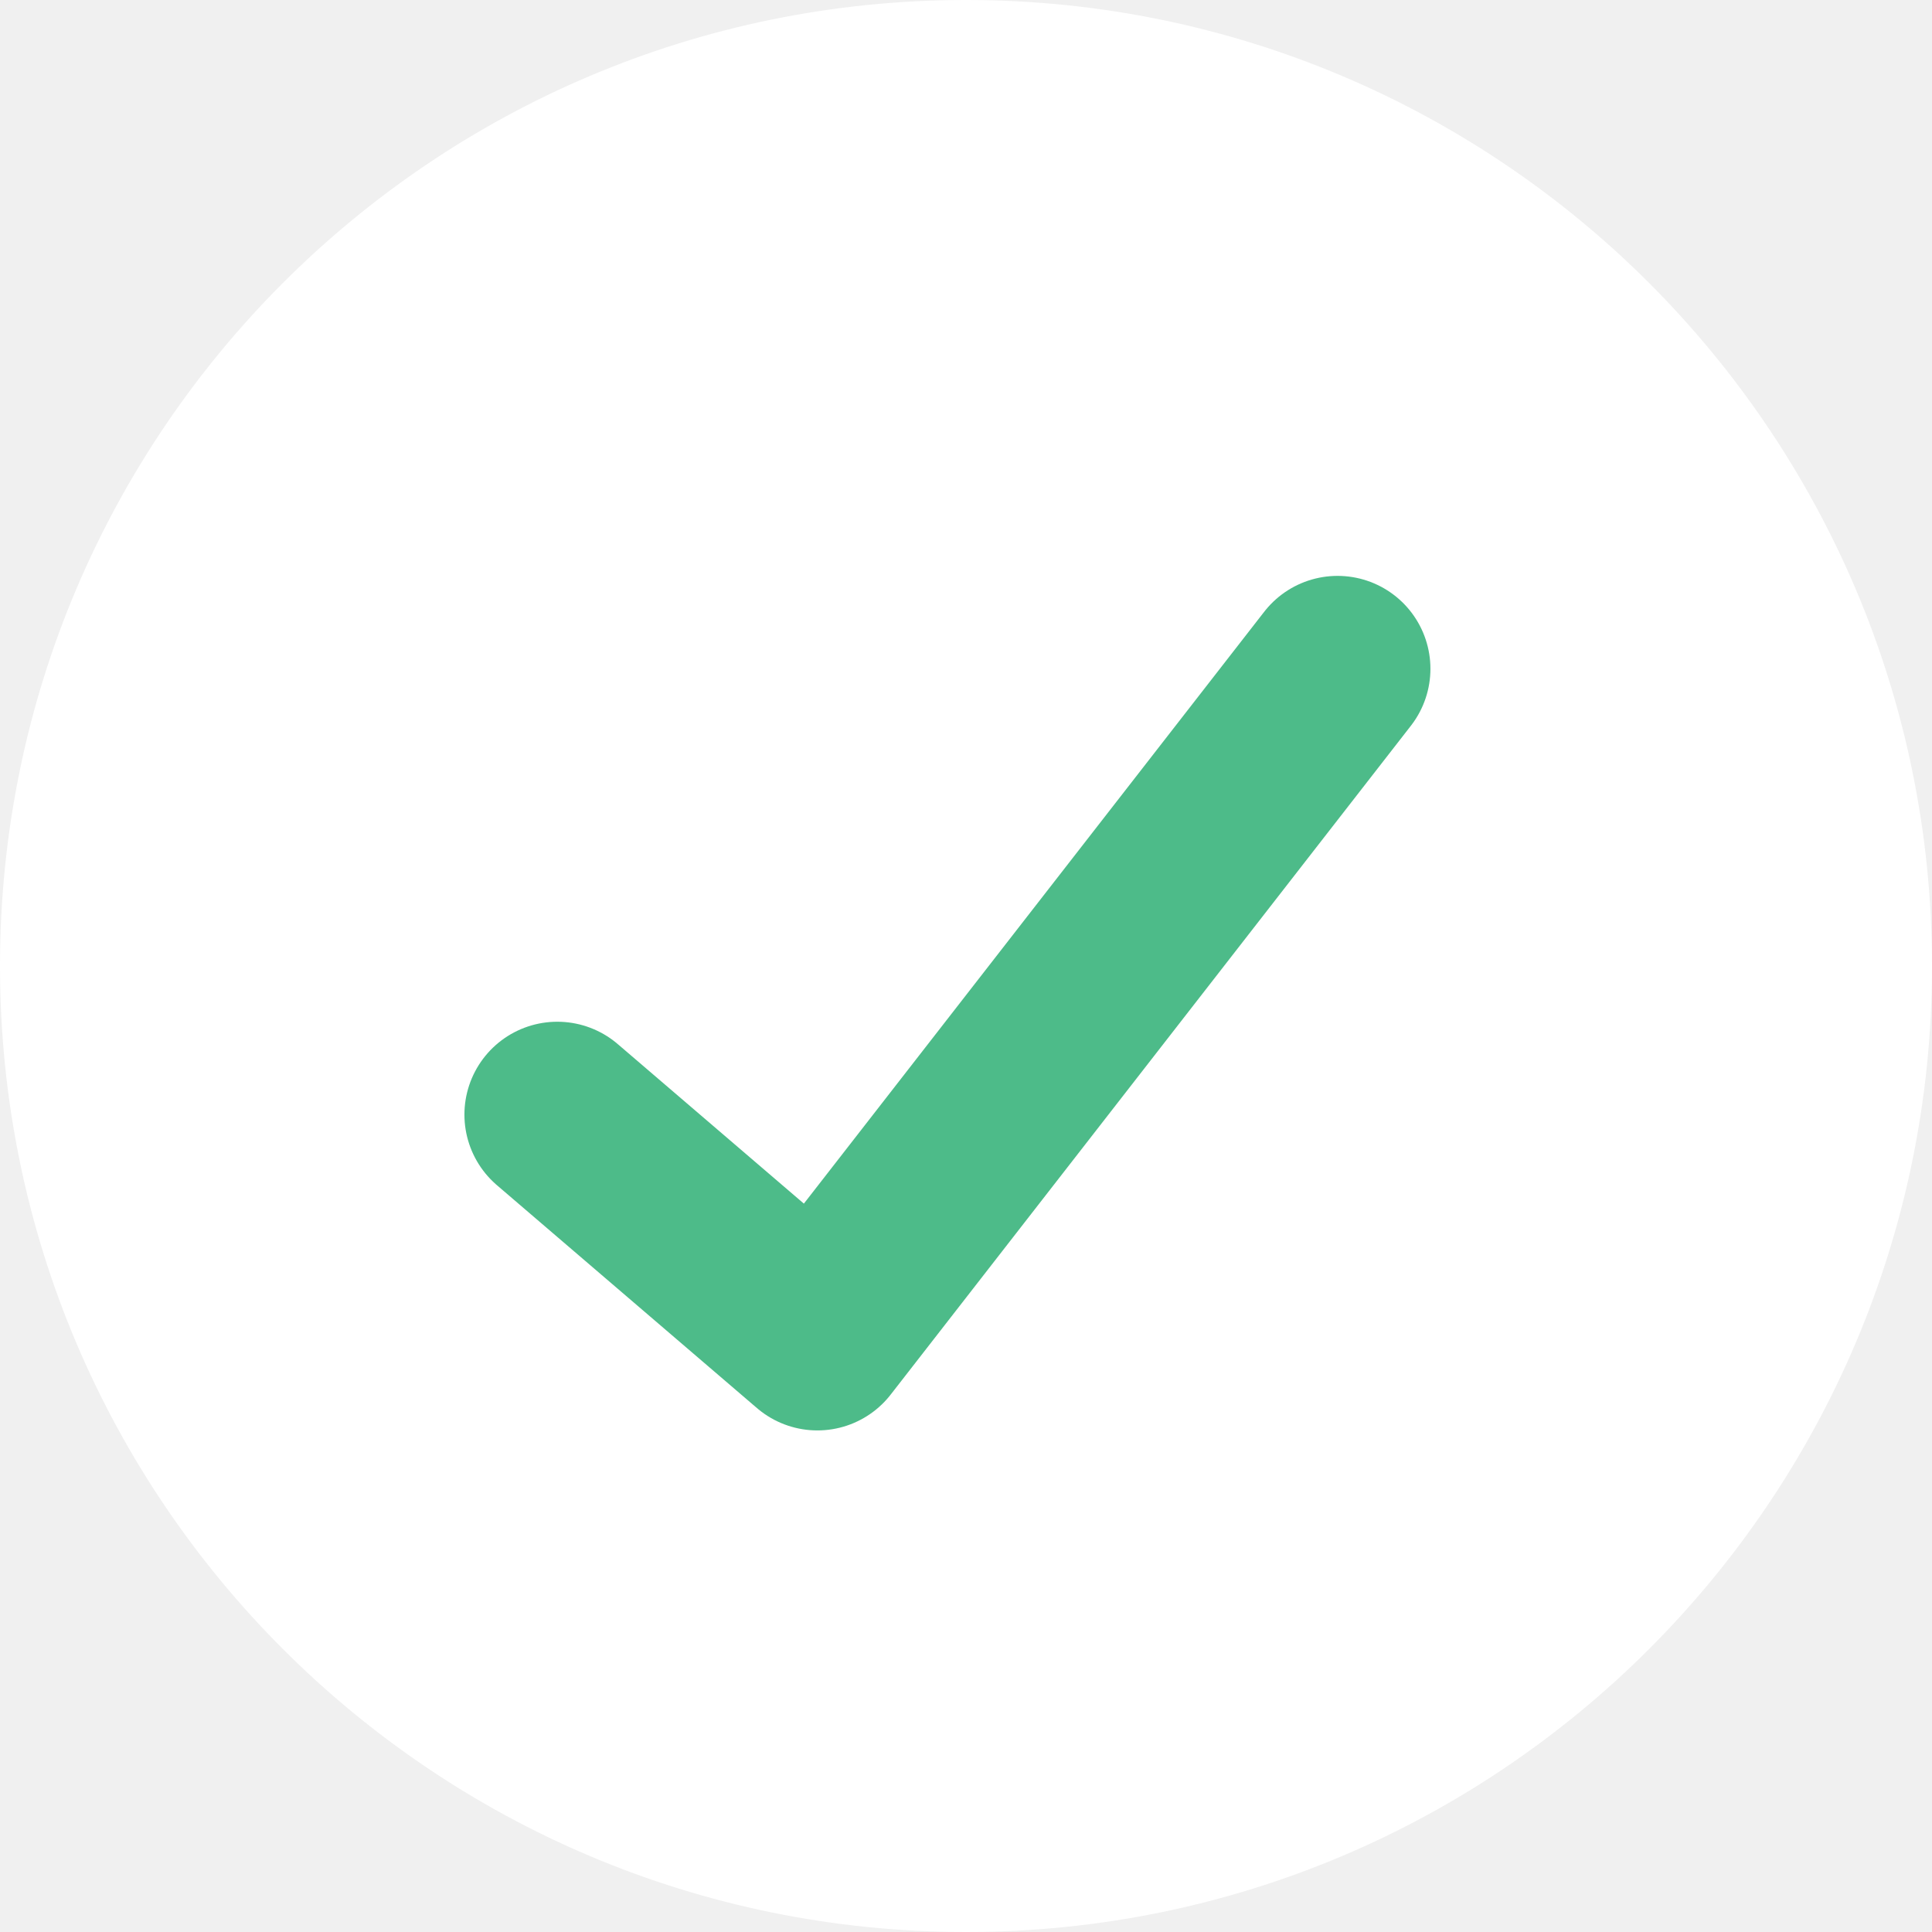
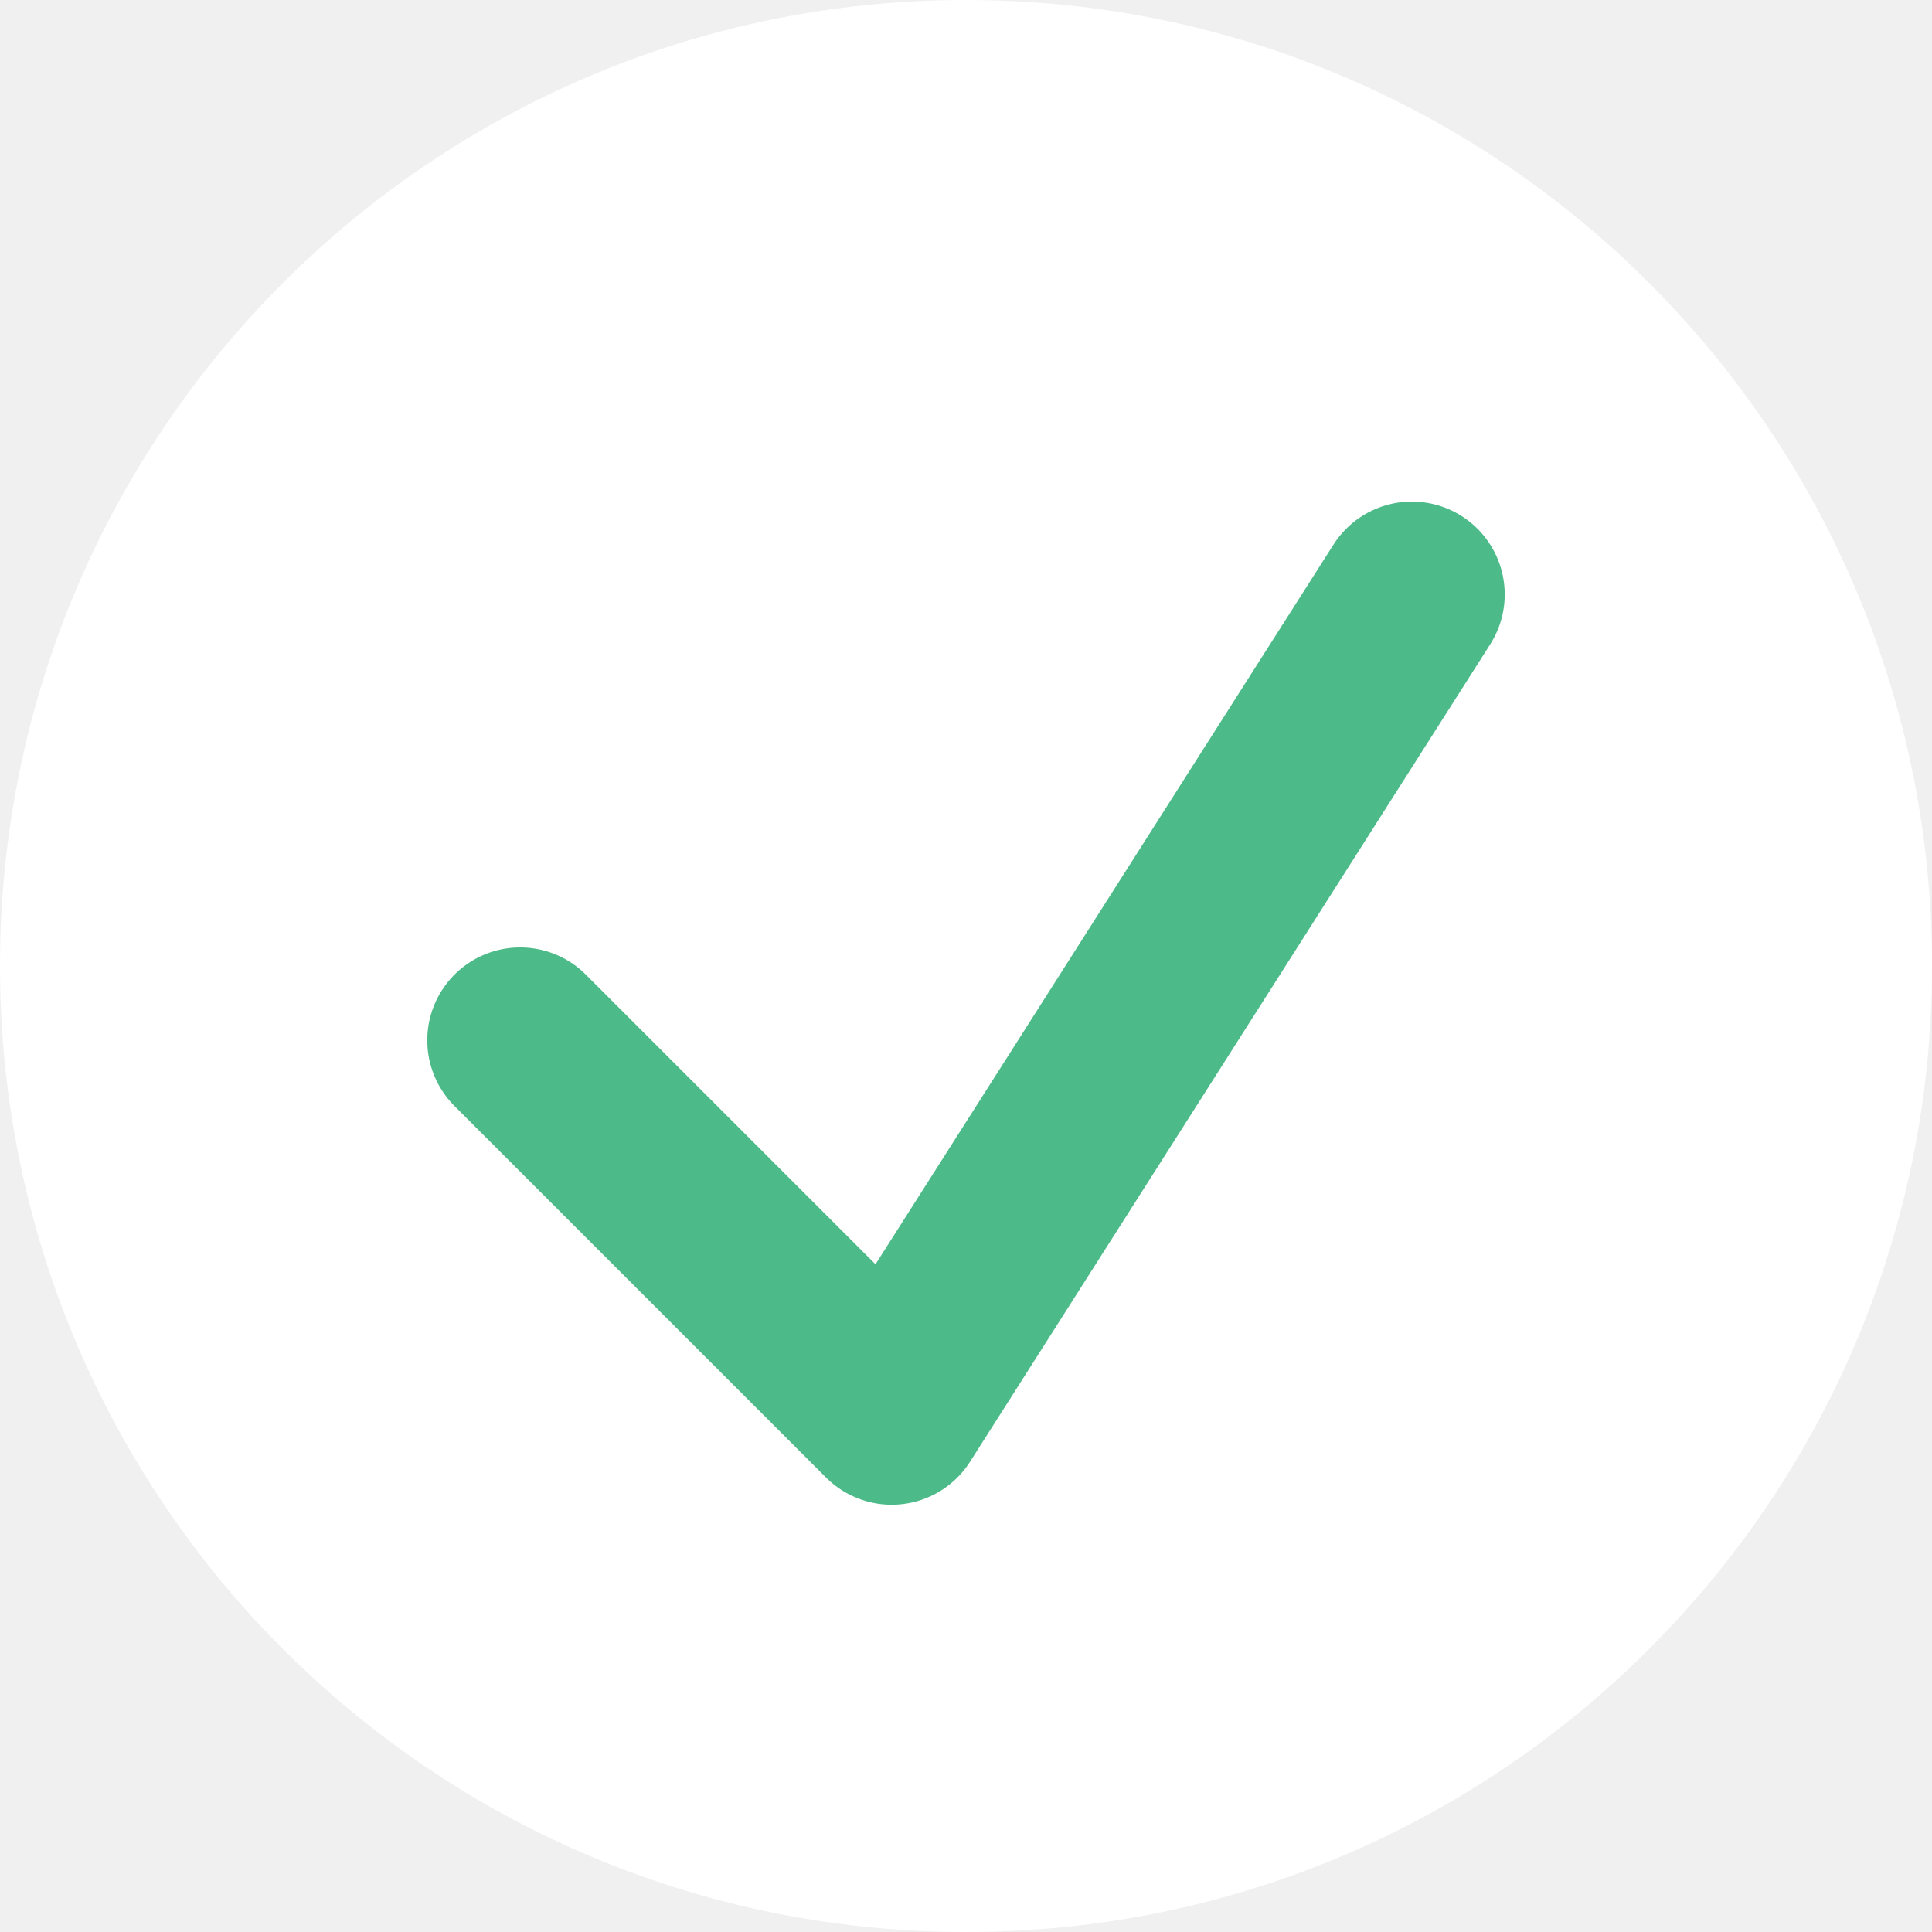
<svg xmlns="http://www.w3.org/2000/svg" viewBox="0 0 52 52" width="24" height="24">
  <circle cx="26" cy="26" r="26" fill="white" />
-   <path fill="none" stroke="#4dbb89" stroke-width="5" stroke-linecap="round" stroke-linejoin="round" d="M15 30 L22 36 L36 18" />
+   <path d="M14 28 L24 38 L38 16" fill="none" stroke="#4dbb89" stroke-width="5" stroke-linecap="round" stroke-linejoin="round" />
</svg>
